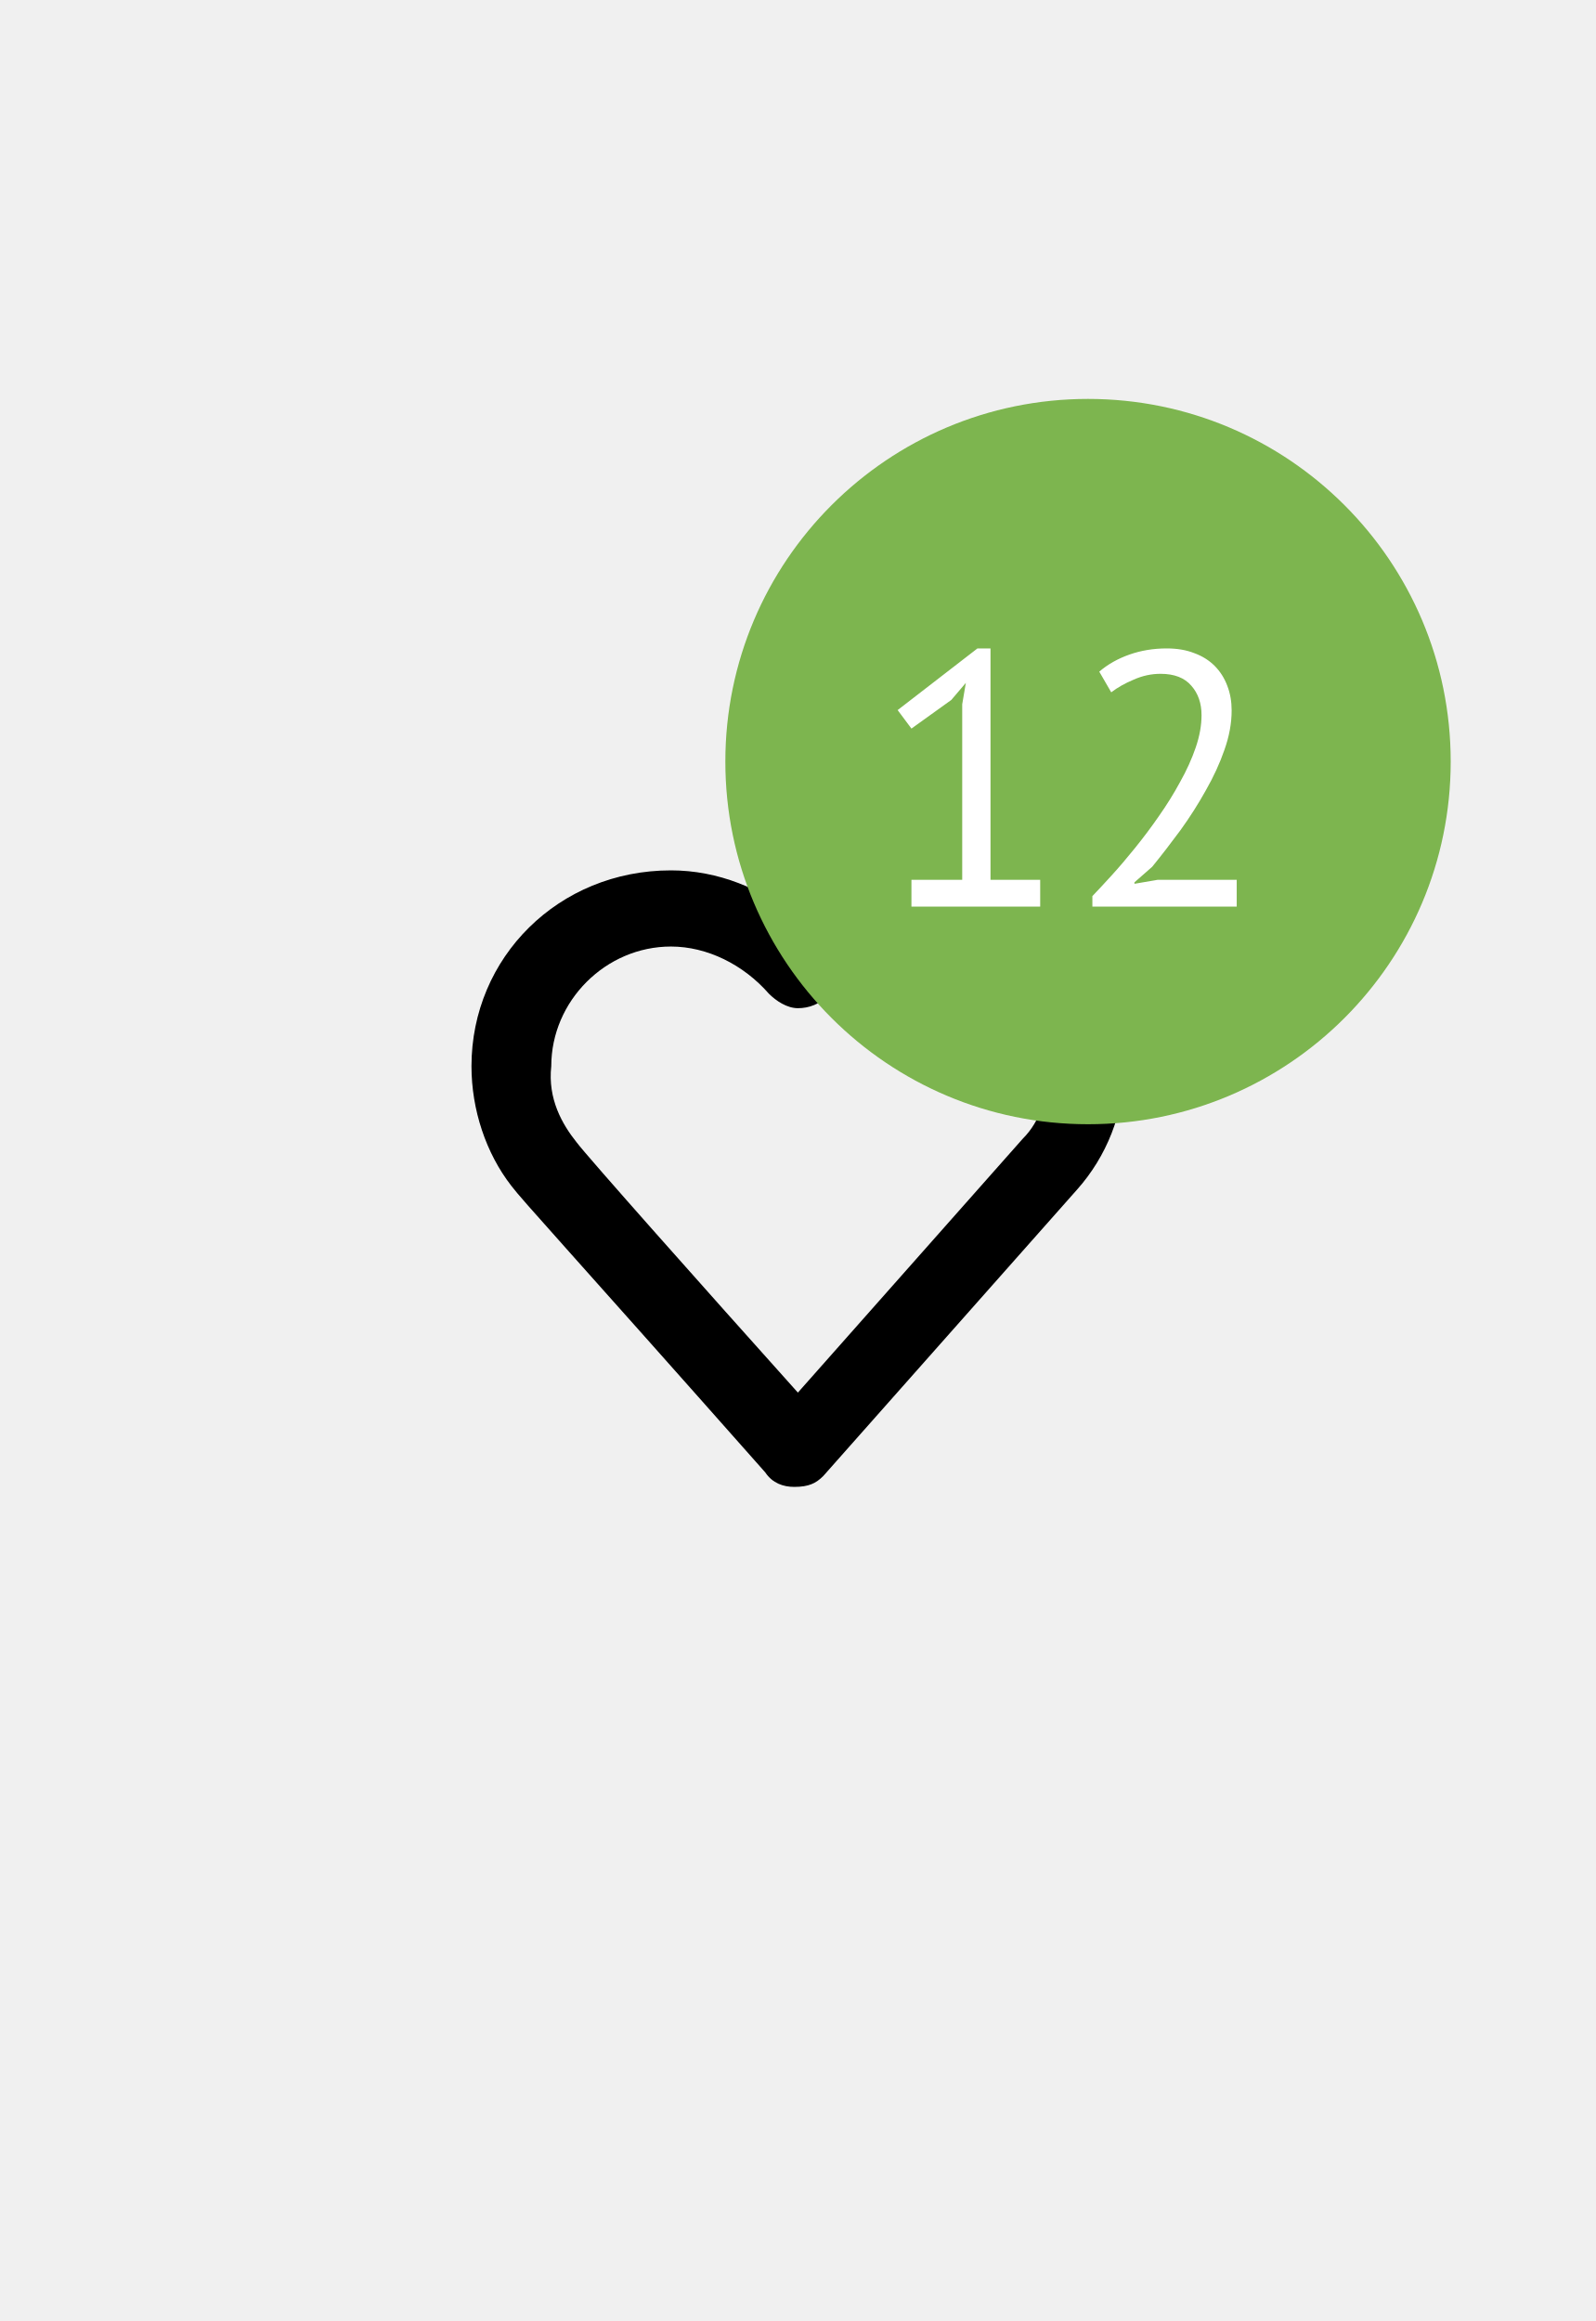
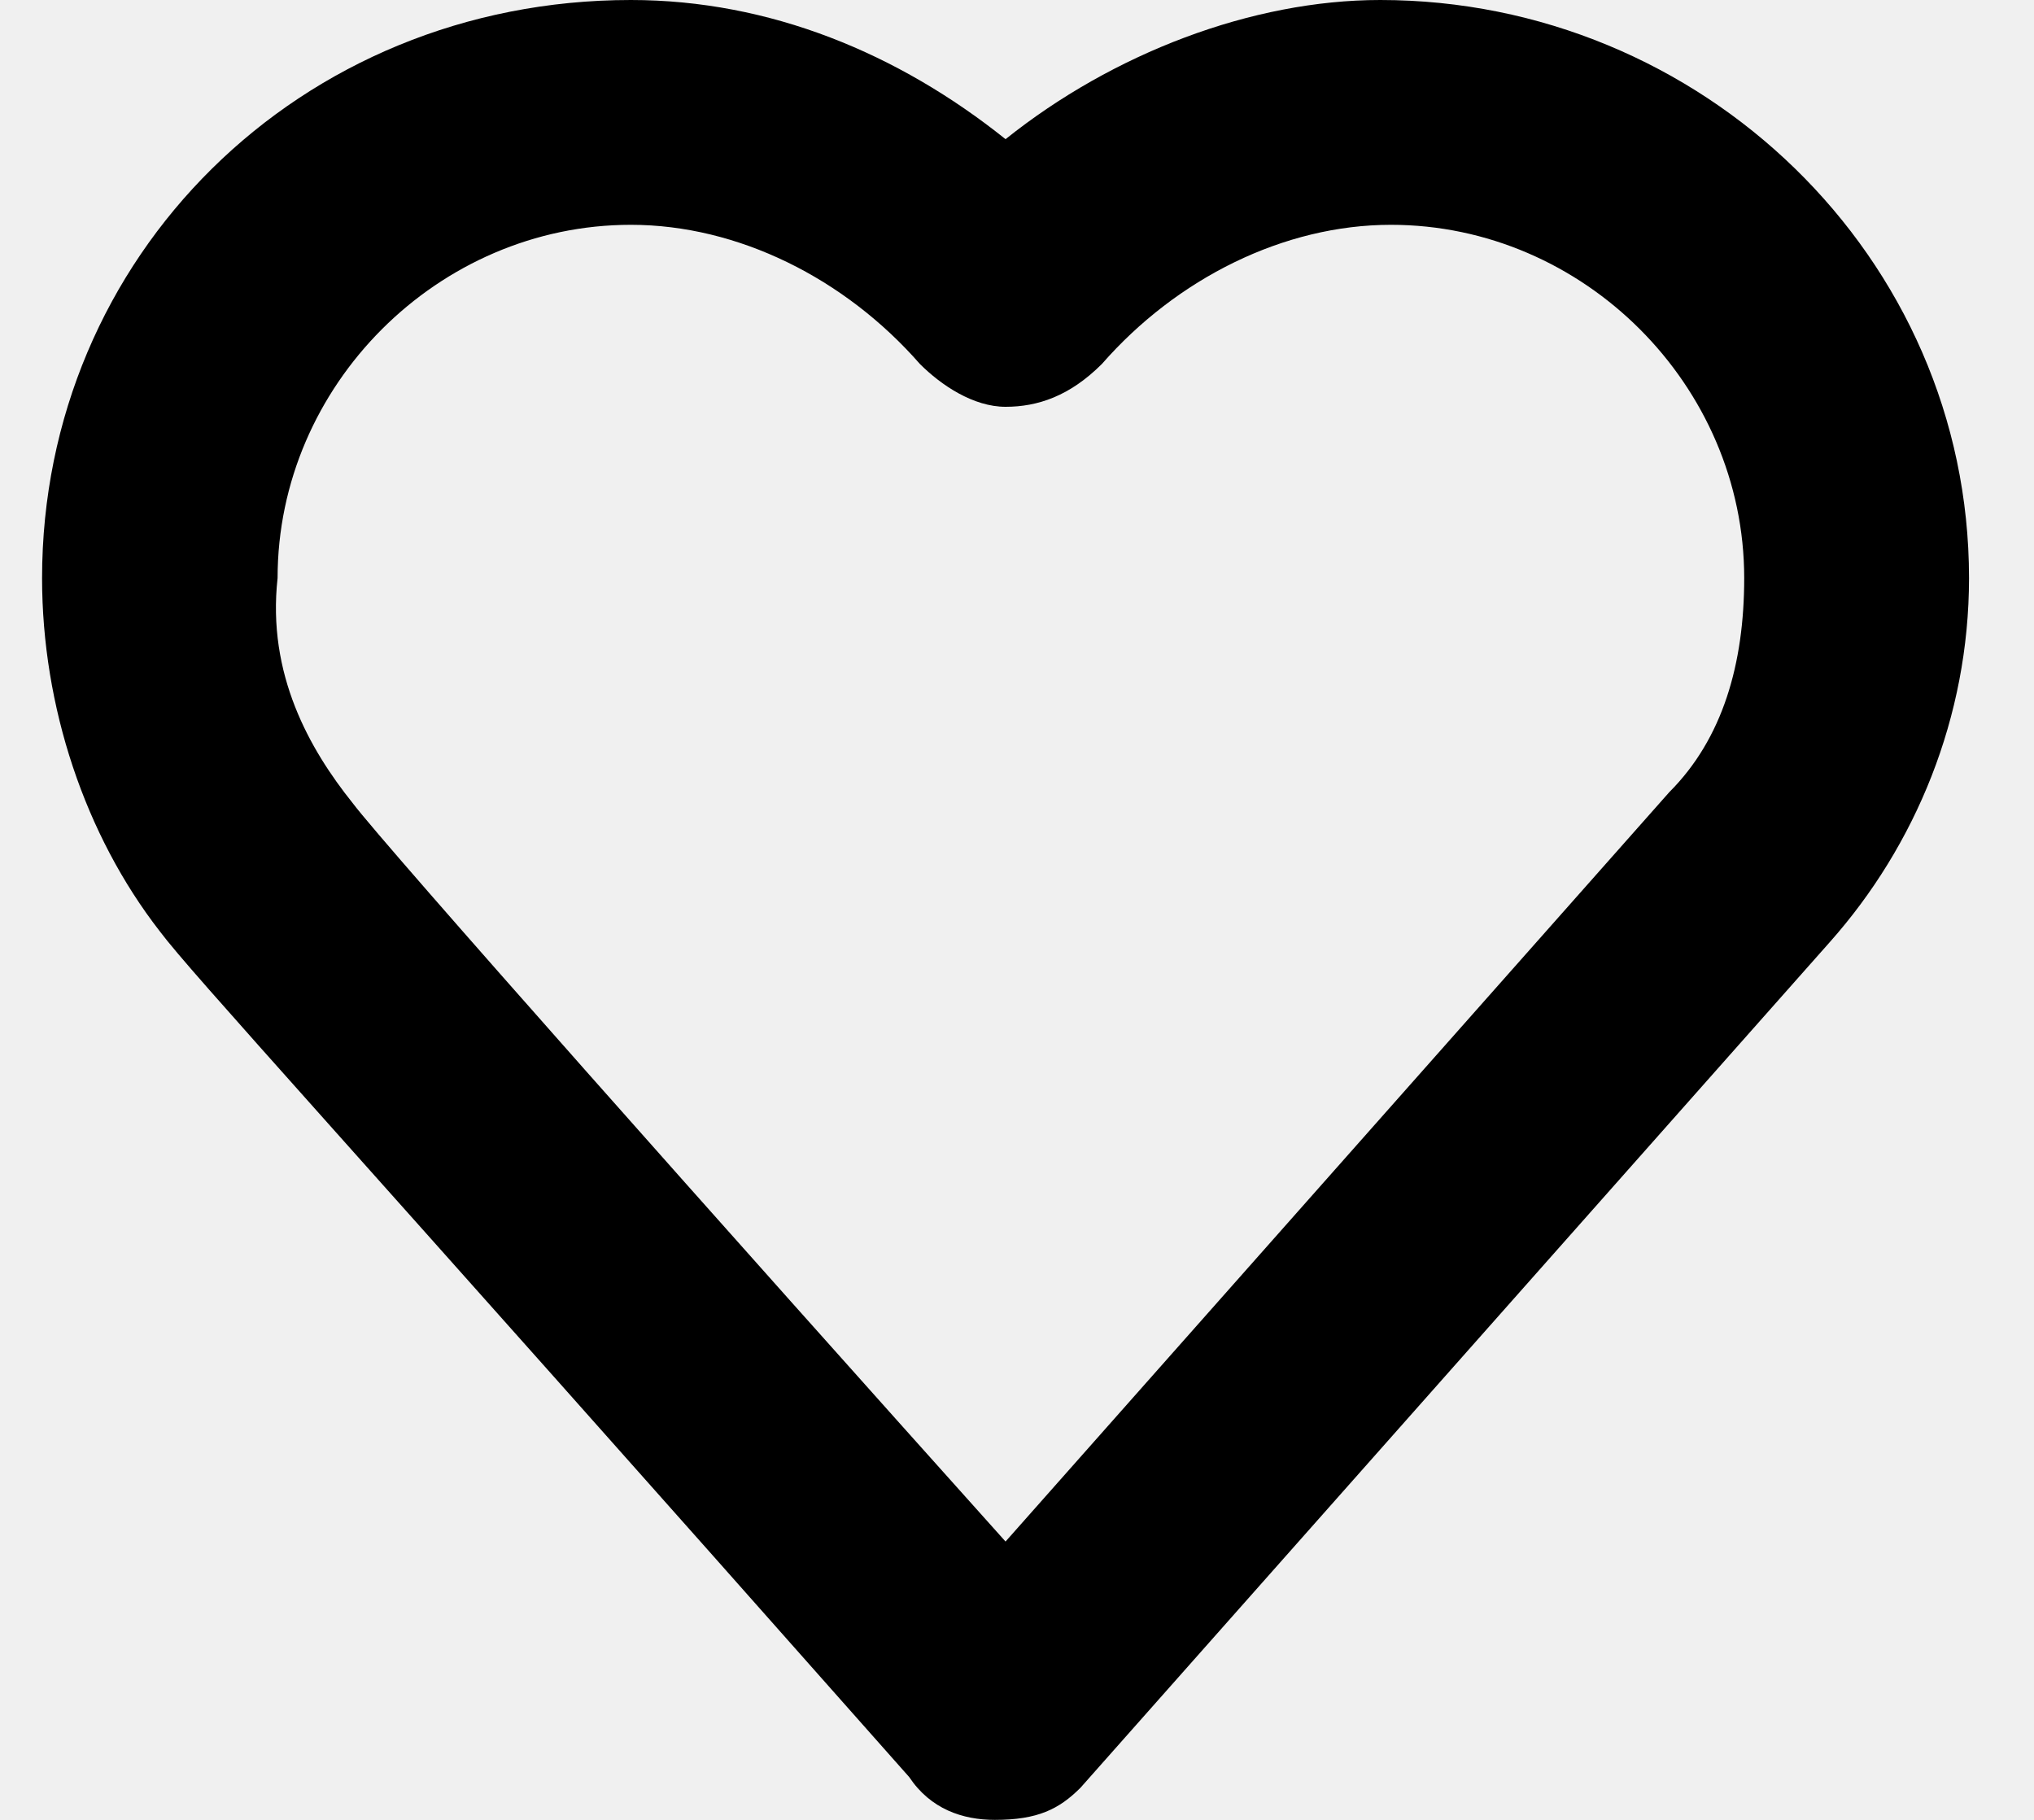
- <svg xmlns="http://www.w3.org/2000/svg" width="44" height="64" viewBox="0 0 44 64" fill="none">
-   <path d="M21.9 41C21.6 41 21.3 40.9 21.1 40.6C15.7 34.5 14.4 33.1 14.1 32.7C13.4 31.8 13 30.6 13 29.4C13 26.4 15.4 24 18.5 24C19.8 24 21 24.5 22 25.3C23 24.5 24.3 24 25.5 24C28.5 24 31 26.4 31 29.4C31 30.7 30.5 31.9 29.7 32.8L22.7 40.7C22.5 40.9 22.3 41 21.9 41ZM15.9 31.5C16.2 31.9 19.4 35.5 22 38.4L28.2 31.4C28.7 30.9 28.9 30.2 28.9 29.4C28.9 27.6 27.4 26.1 25.6 26.1C24.6 26.1 23.6 26.6 22.9 27.4C22.6 27.7 22.3 27.8 22 27.8C21.7 27.8 21.4 27.6 21.2 27.4C20.5 26.6 19.5 26.1 18.5 26.1C16.7 26.1 15.2 27.6 15.2 29.4C15.1 30.3 15.5 31 15.9 31.5C15.8 31.5 15.8 31.5 15.9 31.5Z" fill="black" />
-   <rect x="20" y="11" width="20" height="20" rx="10" fill="#7DB54F" />
-   <path d="M25.131 24.26H26.531V19.42L26.631 18.83L26.231 19.3L25.131 20.09L24.751 19.58L26.951 17.88H27.311V24.26H28.681V25H25.131V24.26ZM33.96 19.59C33.96 19.943 33.893 20.307 33.76 20.68C33.633 21.047 33.463 21.417 33.25 21.79C33.043 22.163 32.81 22.53 32.55 22.89C32.29 23.243 32.03 23.58 31.77 23.9L31.28 24.33V24.37L31.92 24.26H34.1V25H30.12V24.71C30.267 24.557 30.443 24.367 30.65 24.14C30.857 23.913 31.07 23.663 31.29 23.39C31.517 23.11 31.737 22.817 31.95 22.51C32.17 22.197 32.367 21.88 32.54 21.56C32.72 21.24 32.863 20.923 32.97 20.61C33.077 20.297 33.13 20 33.13 19.72C33.13 19.393 33.037 19.123 32.85 18.91C32.663 18.69 32.38 18.58 32 18.58C31.747 18.58 31.5 18.633 31.26 18.74C31.02 18.84 30.813 18.957 30.64 19.09L30.31 18.52C30.543 18.32 30.82 18.163 31.14 18.05C31.46 17.937 31.803 17.88 32.17 17.88C32.457 17.88 32.71 17.923 32.93 18.01C33.15 18.09 33.337 18.207 33.49 18.36C33.643 18.513 33.76 18.697 33.84 18.91C33.92 19.117 33.96 19.343 33.96 19.59Z" fill="white" />
+ <svg xmlns="http://www.w3.org/2000/svg" width="19" height="17" fill="none">
+   <path fill="#000" d="M9.293 17c-.3 0-.6-.1-.8-.4-5.4-6.1-6.7-7.5-7-7.9-.7-.9-1.1-2.1-1.1-3.3 0-3 2.4-5.4 5.5-5.4 1.3 0 2.5.5 3.5 1.3 1-.8 2.3-1.3 3.5-1.3 3 0 5.5 2.4 5.5 5.4 0 1.3-.5 2.5-1.3 3.4l-7 7.9c-.2.2-.4.3-.8.3Zm-6-9.5c.3.4 3.5 4 6.1 6.9l6.2-7c.5-.5.7-1.2.7-2 0-1.8-1.5-3.3-3.3-3.3-1 0-2 .5-2.7 1.3-.3.3-.6.4-.9.4-.3 0-.6-.2-.8-.4-.7-.8-1.7-1.3-2.7-1.3-1.8 0-3.3 1.5-3.3 3.3-.1.9.3 1.6.7 2.1-.1 0-.1 0 0 0Z" />
</svg>
